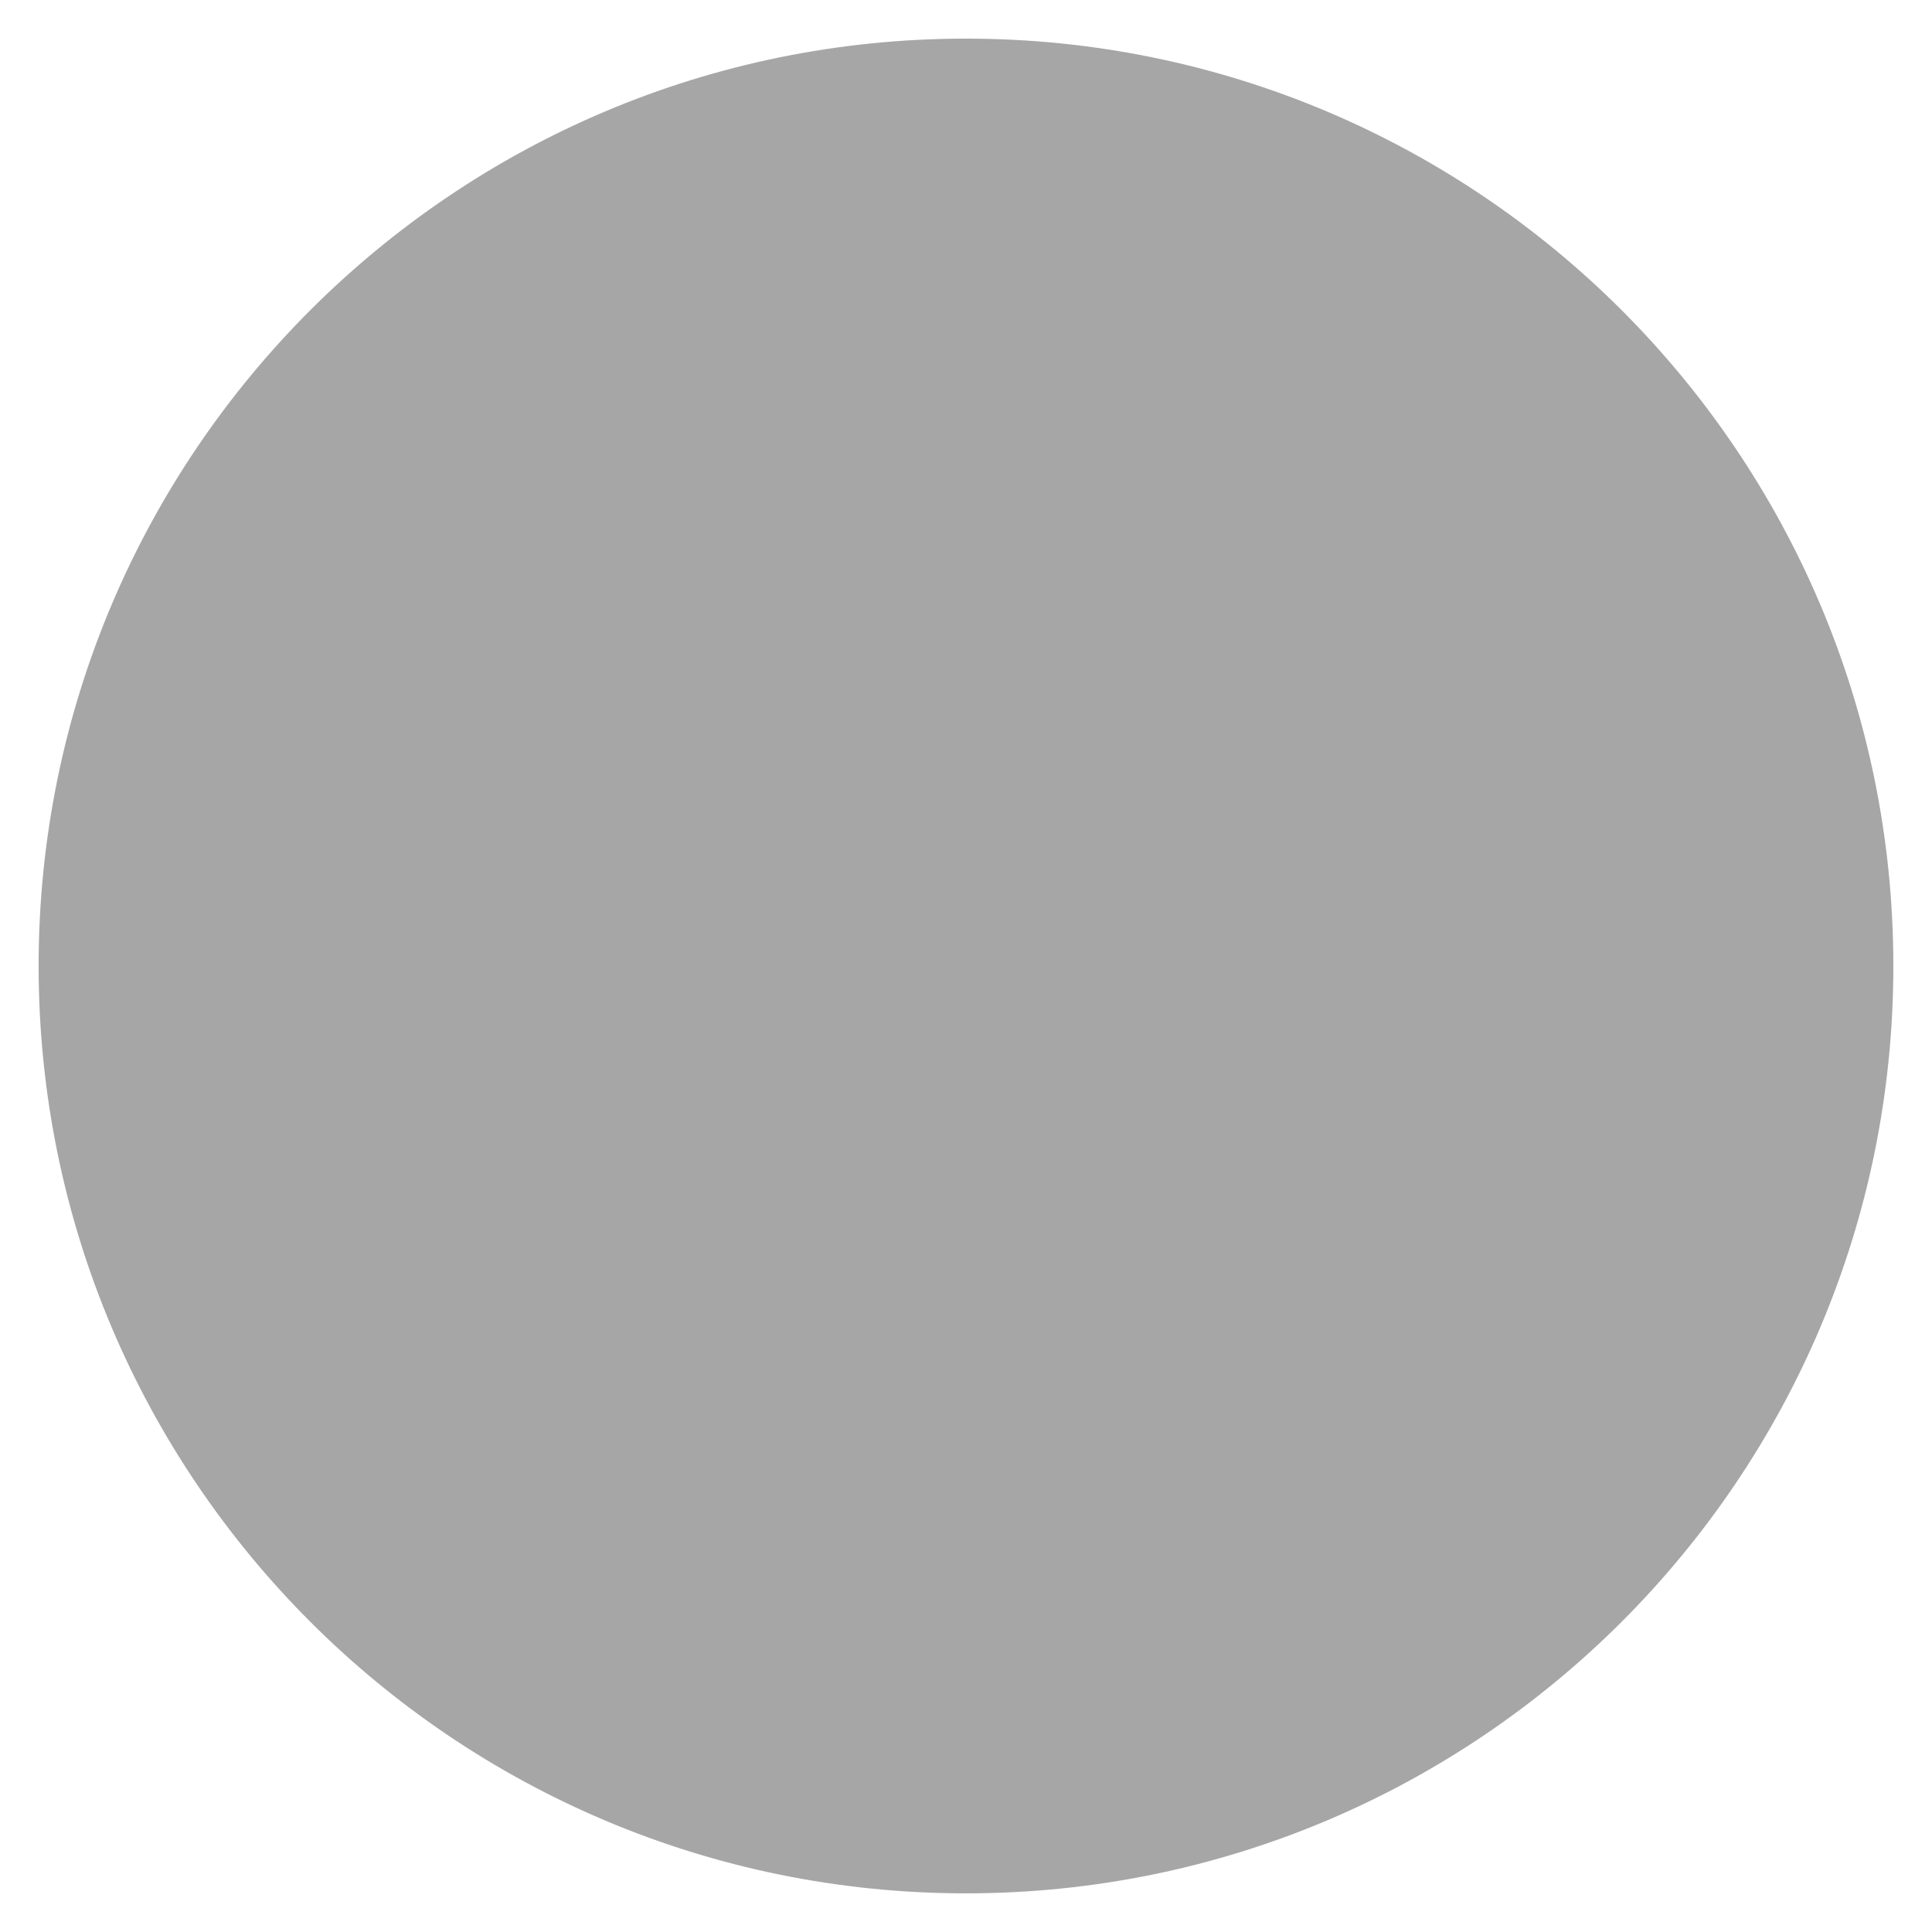
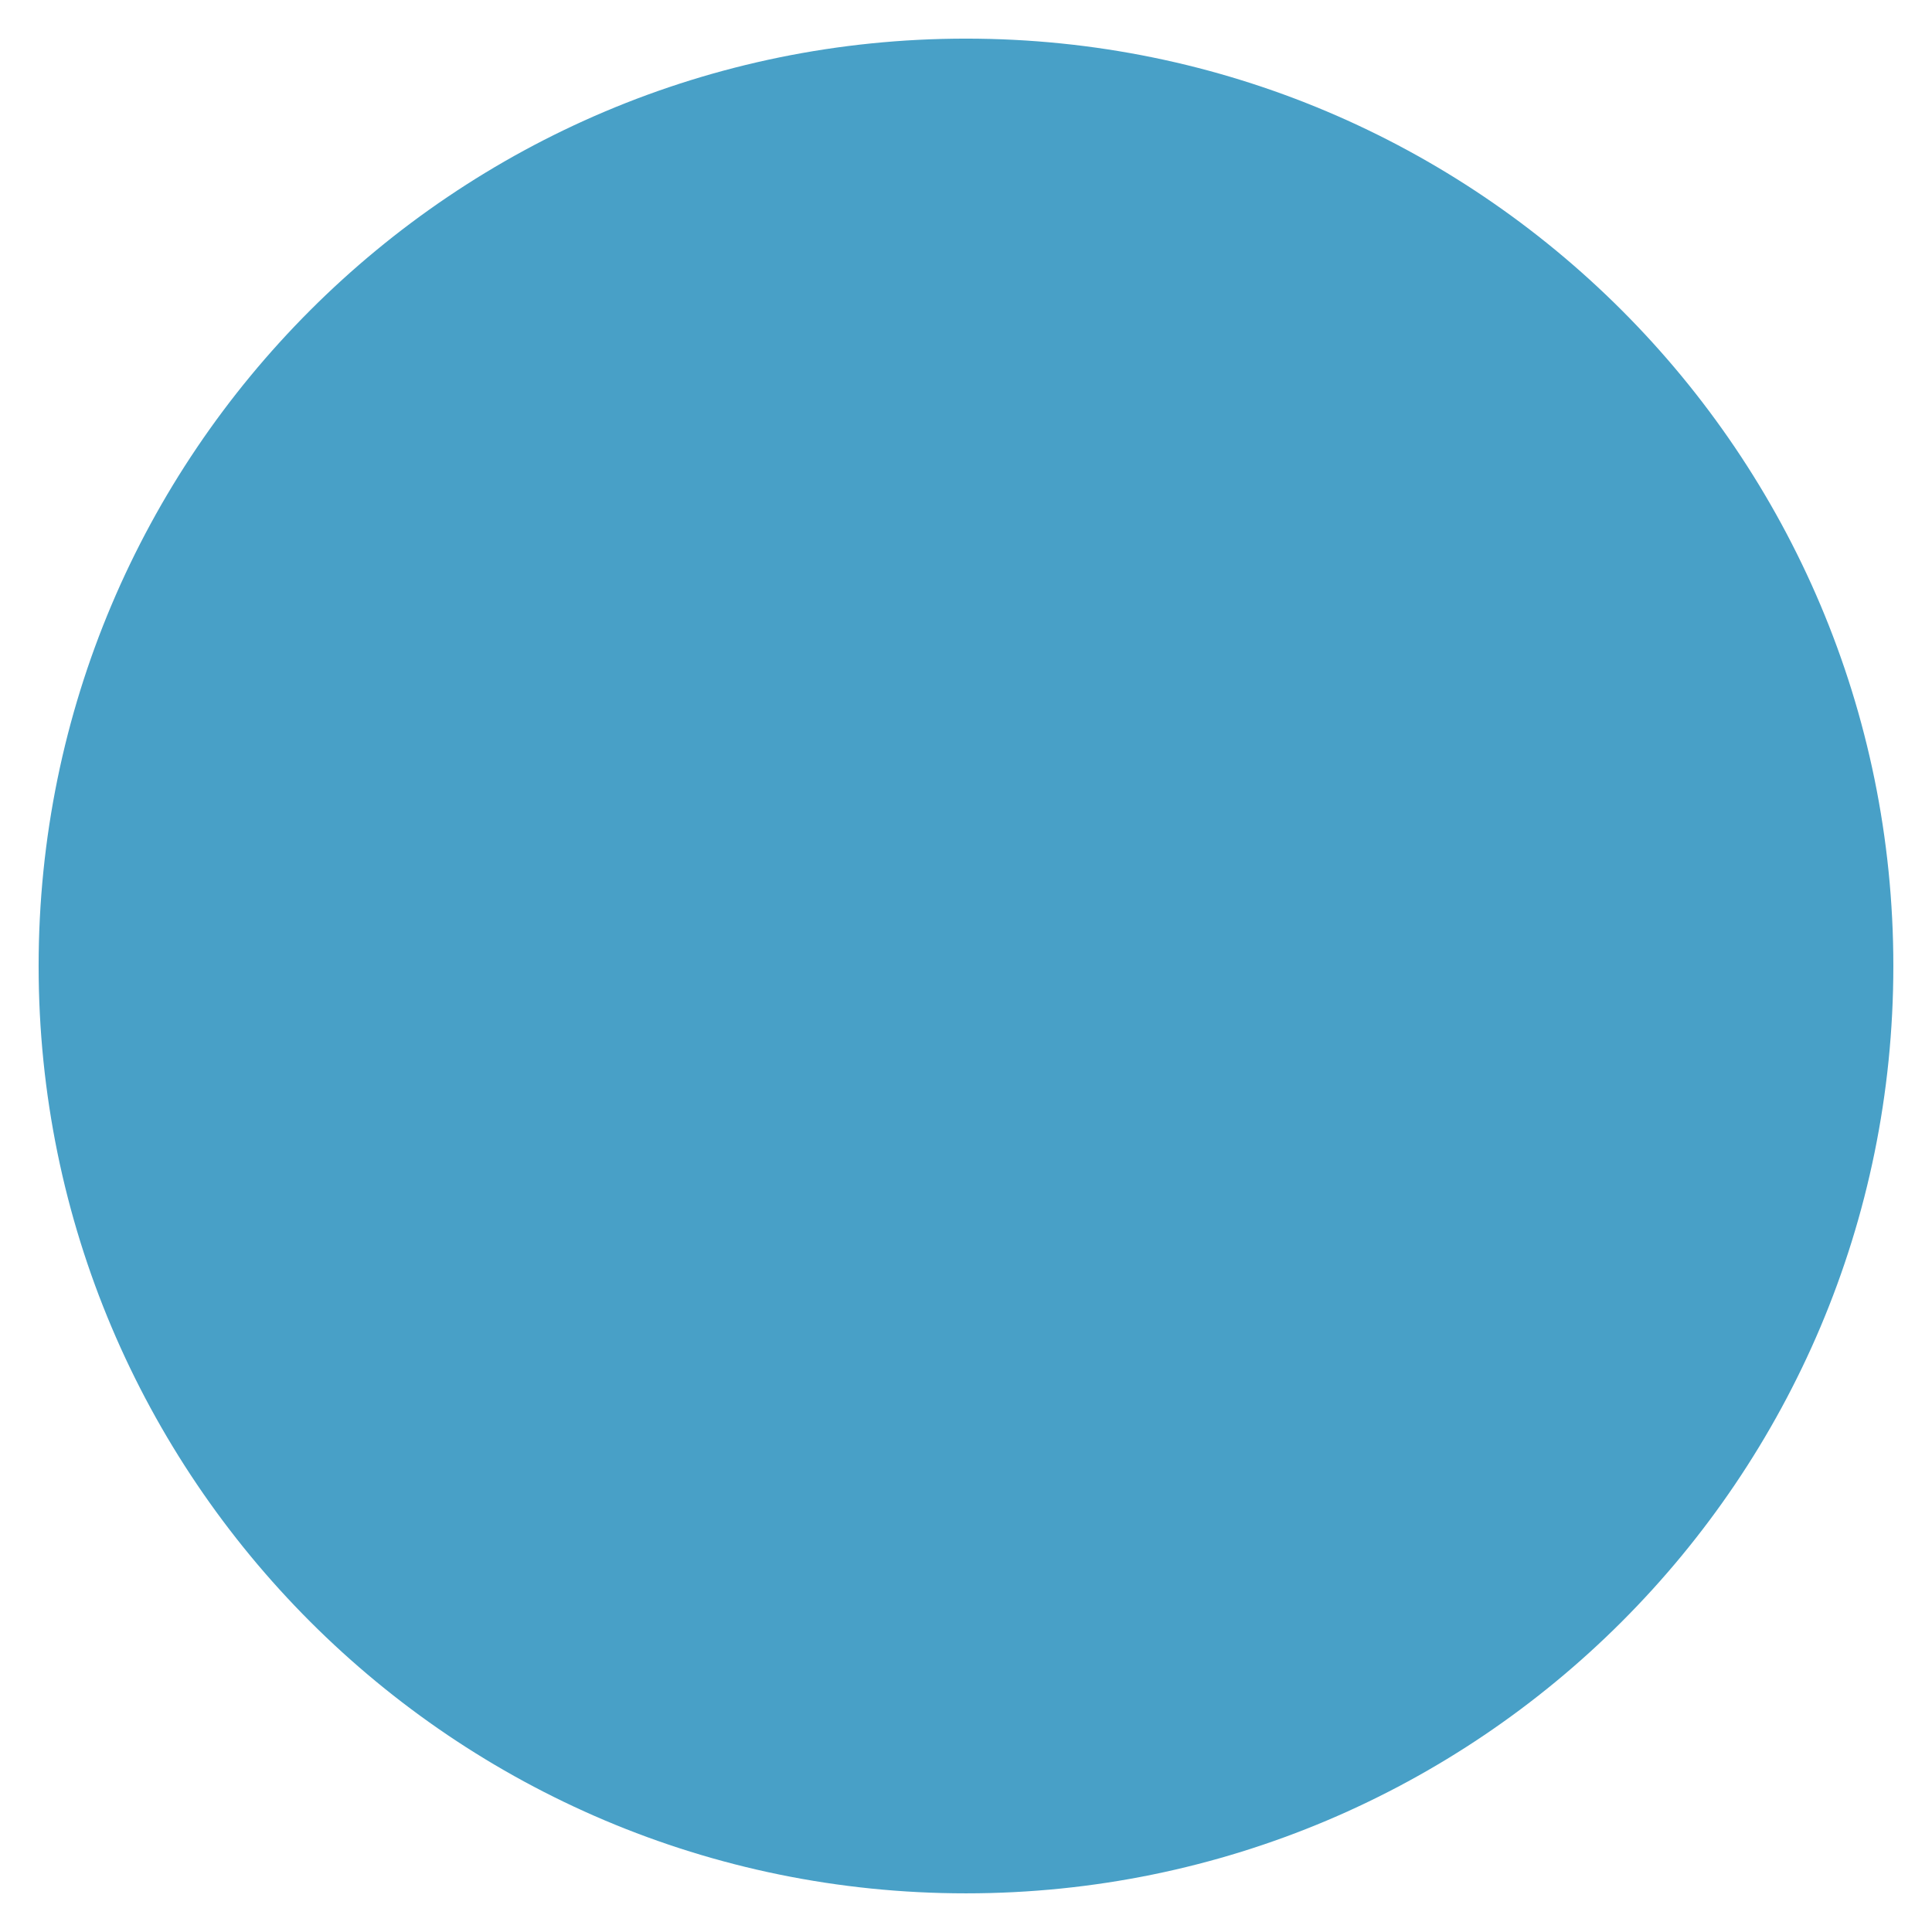
<svg xmlns="http://www.w3.org/2000/svg" viewBox="0 0 256 256" width="256" height="256">
  <g transform="translate(-68.61 -68.61) scale(1.536)">
-     <circle cx="128" cy="128" r="80" fill="#A6A6A6" />
+     <circle cx="128" cy="128" r="80" fill="#48A0C7" />
  </g>
</svg>
